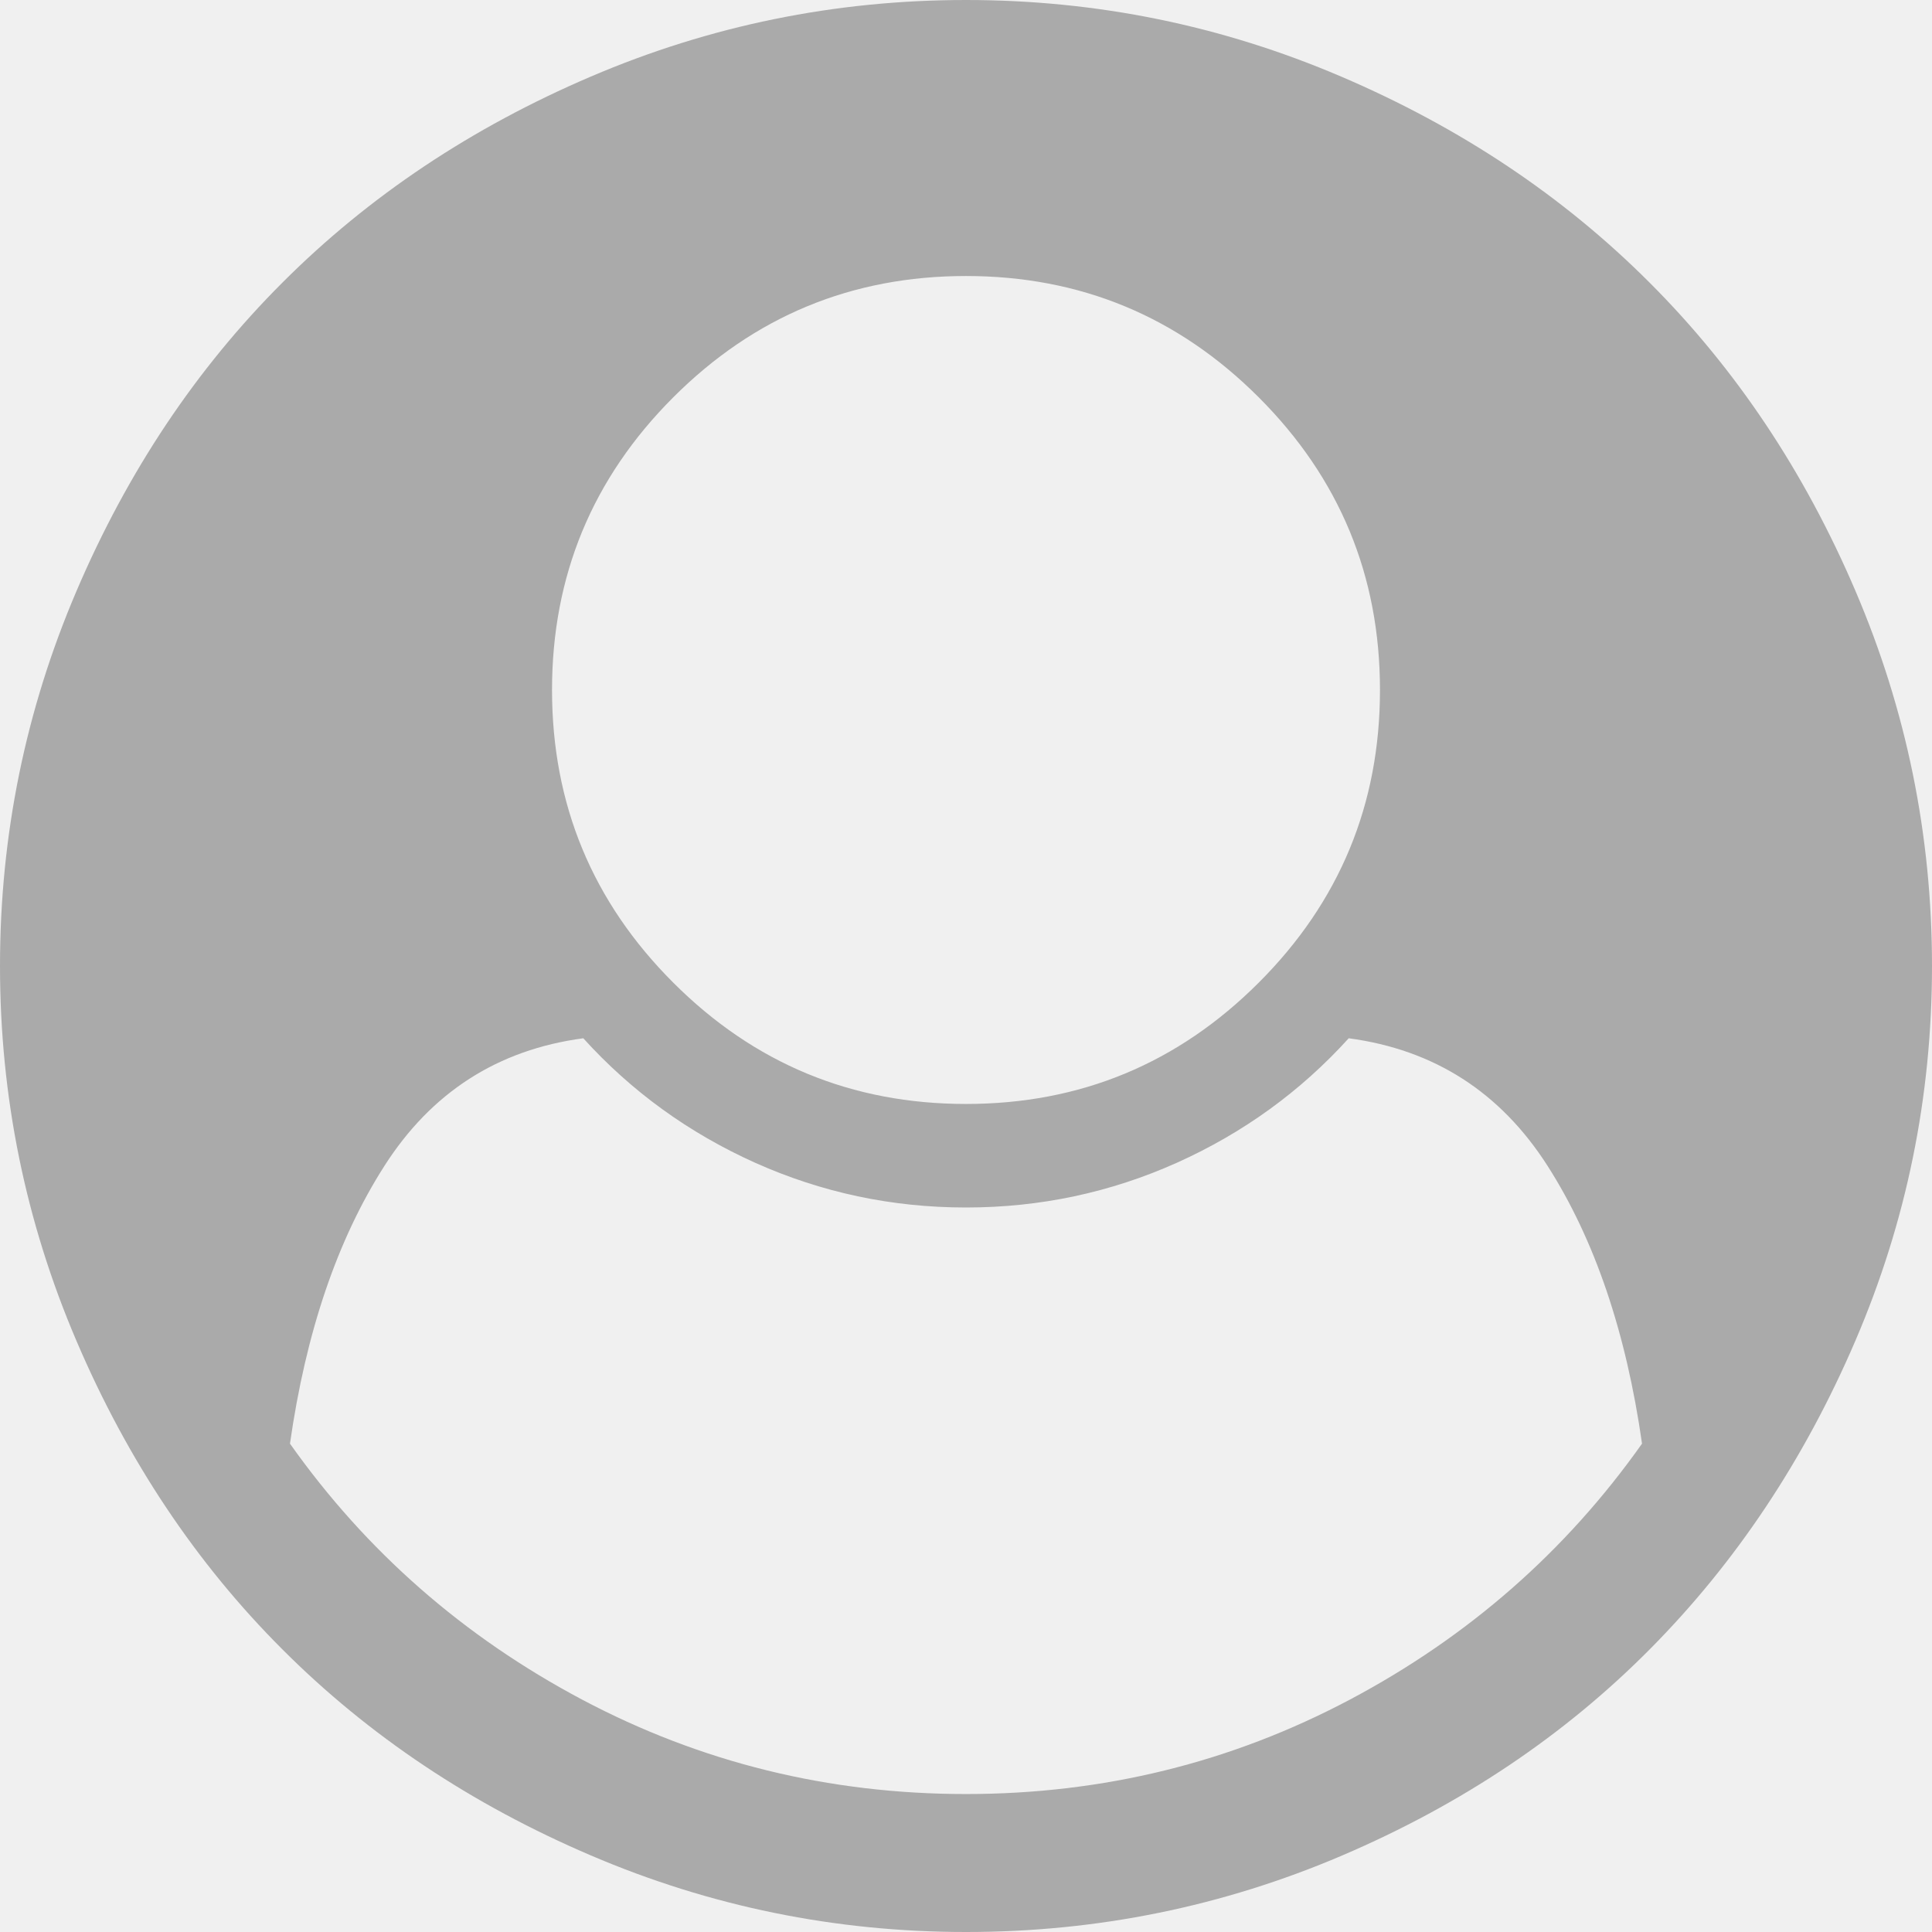
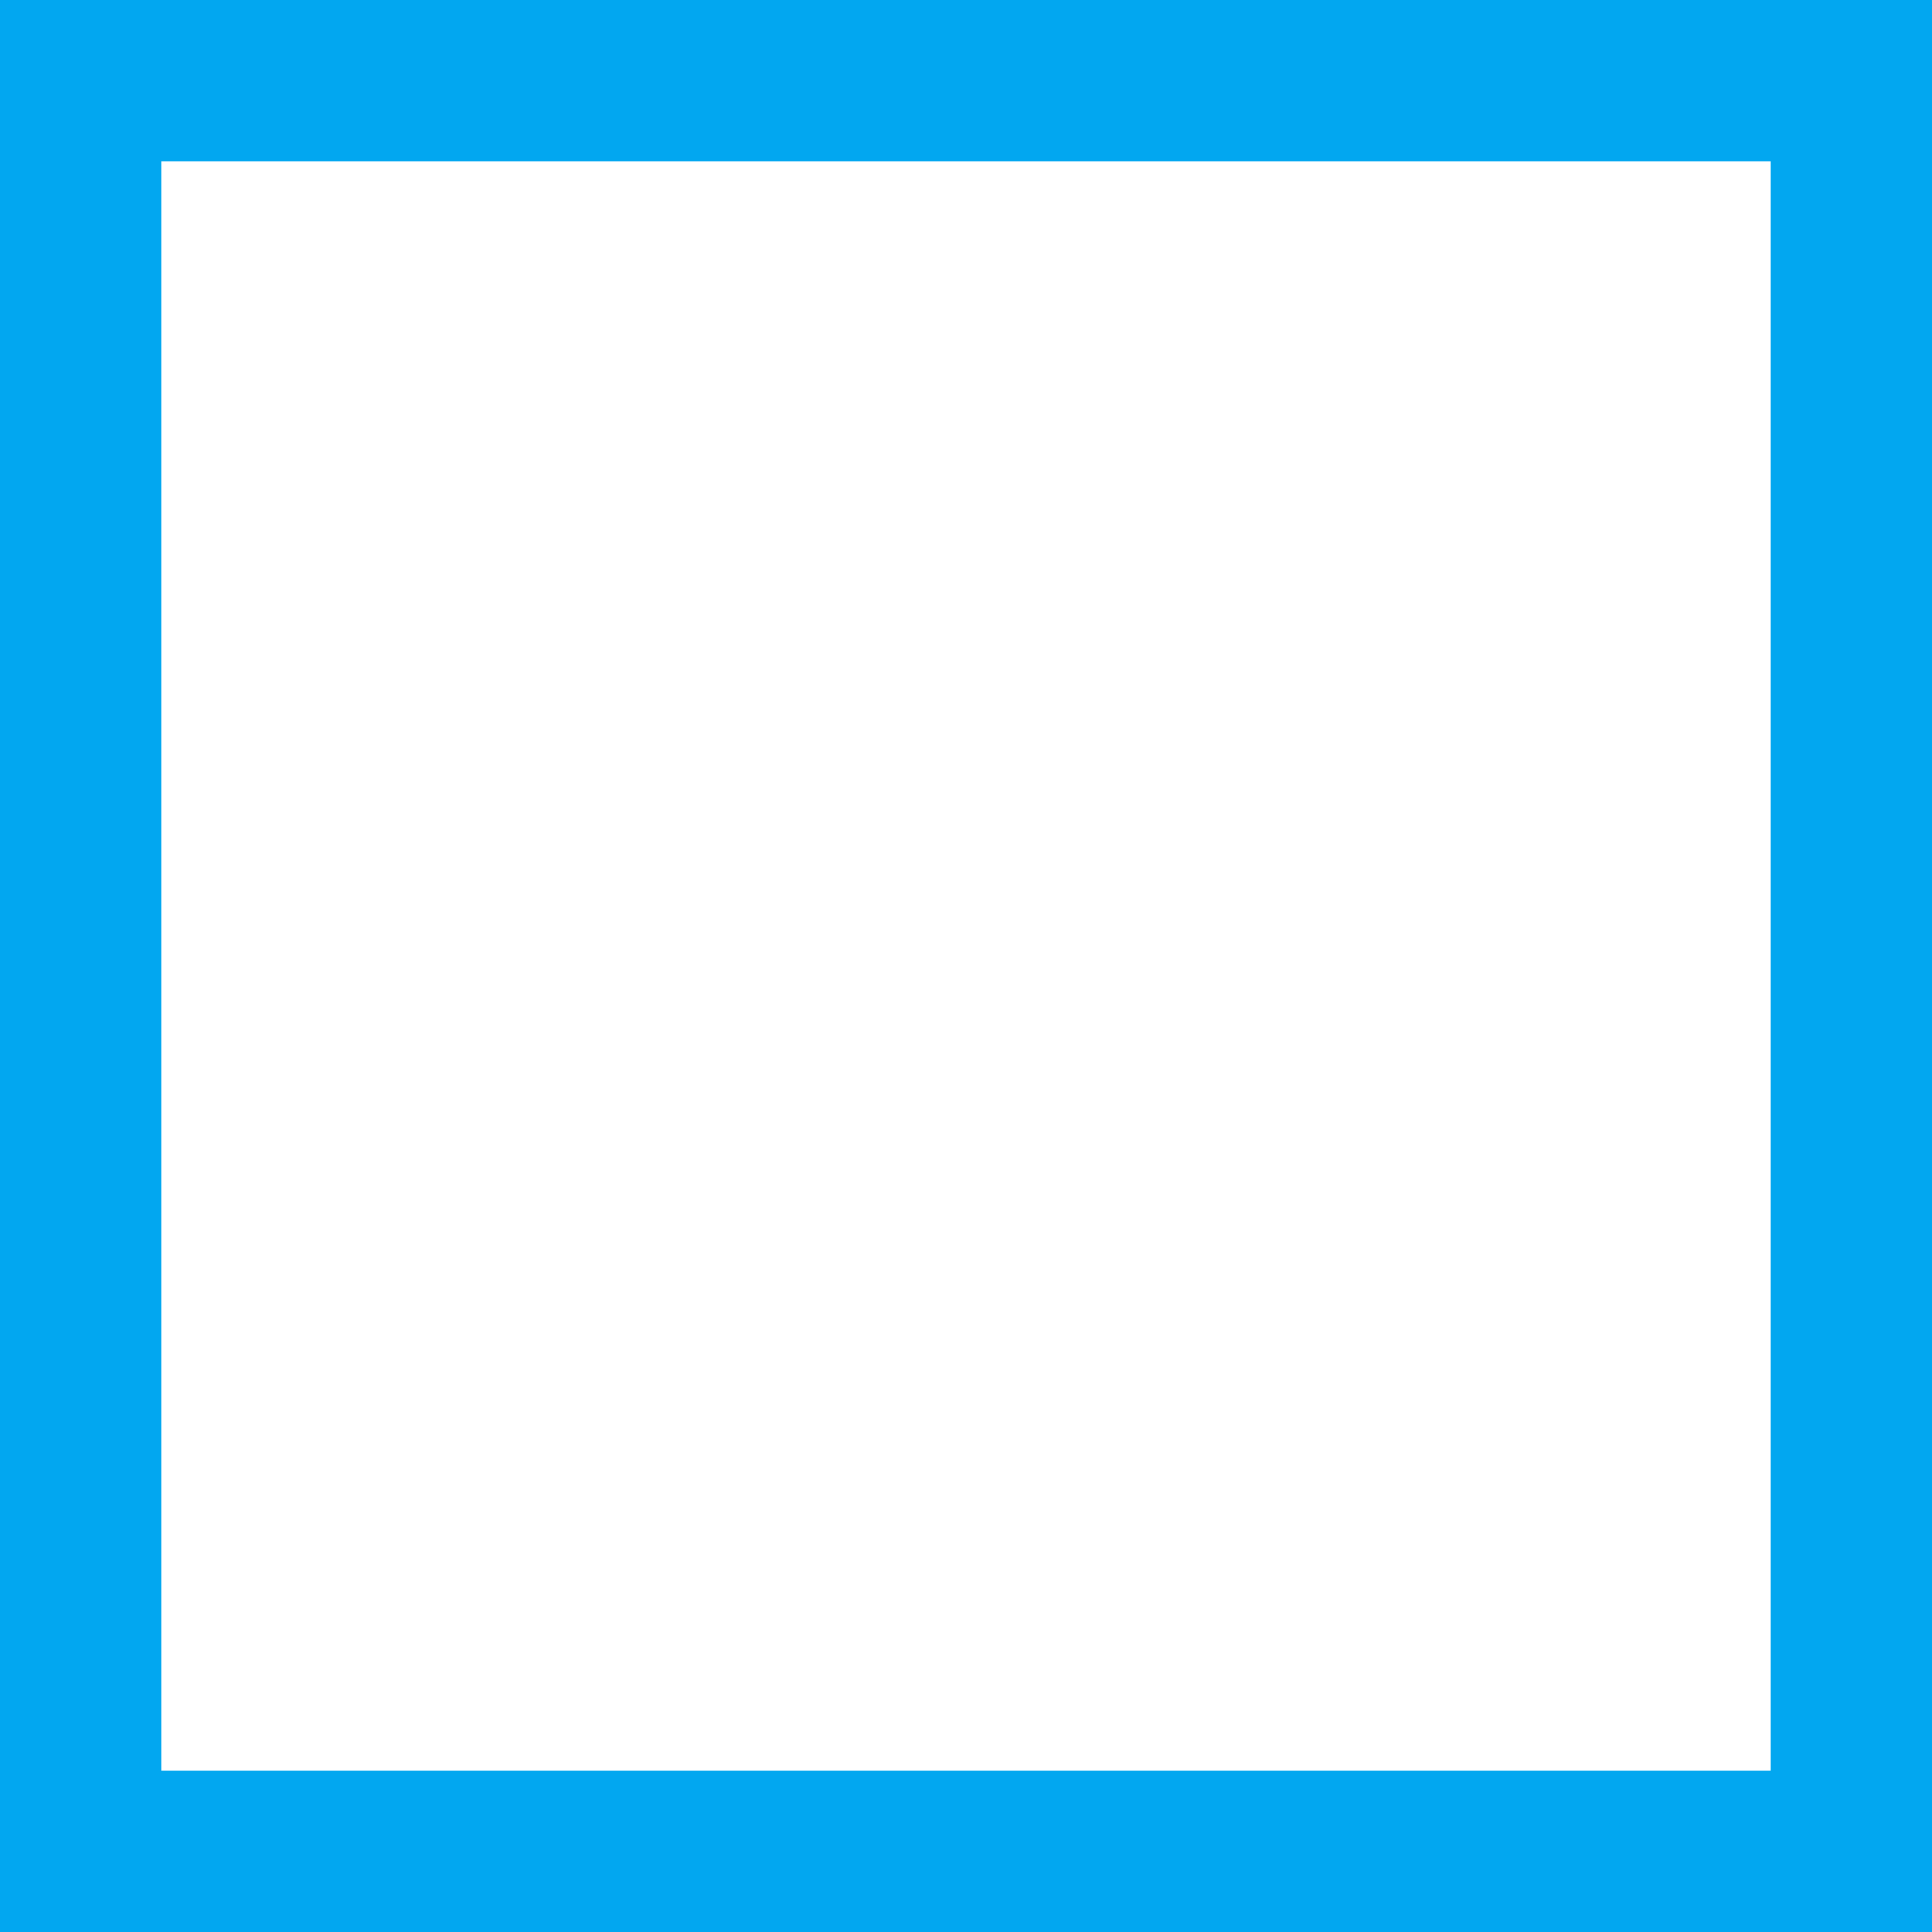
- <svg xmlns="http://www.w3.org/2000/svg" version="1.1" width="22px" height="22px">
-   <g transform="matrix(1 0 0 1 -937 -1134 )">
-     <path d="M 15.371 19.354  C 16.721 18.638  17.83 17.666  18.698 16.439  C 18.517 15.17  18.159 14.116  17.623 13.277  C 17.087 12.438  16.332 11.953  15.358 11.823  C 14.81 12.428  14.157 12.901  13.4 13.241  C 12.643 13.58  11.843 13.75  11 13.75  C 10.157 13.75  9.357 13.58  8.6 13.241  C 7.843 12.901  7.19 12.428  6.642 11.823  C 5.668 11.953  4.913 12.438  4.377 13.277  C 3.841 14.116  3.483 15.17  3.302 16.439  C 4.17 17.666  5.279 18.638  6.629 19.354  C 7.98 20.07  9.437 20.429  11 20.429  C 12.563 20.429  14.02 20.07  15.371 19.354  Z M 14.333 11.19  C 15.254 10.27  15.714 9.158  15.714 7.857  C 15.714 6.556  15.254 5.445  14.333 4.524  C 13.412 3.603  12.301 3.143  11 3.143  C 9.699 3.143  8.588 3.603  7.667 4.524  C 6.746 5.445  6.286 6.556  6.286 7.857  C 6.286 9.158  6.746 10.27  7.667 11.19  C 8.588 12.111  9.699 12.571  11 12.571  C 12.301 12.571  13.412 12.111  14.333 11.19  Z M 21.128 6.728  C 21.709 8.086  22 9.51  22 11  C 22 12.49  21.709 13.912  21.128 15.266  C 20.547 16.621  19.768 17.791  18.79 18.777  C 17.812 19.764  16.643 20.547  15.285 21.128  C 13.926 21.709  12.498 22  11 22  C 9.51 22  8.086 21.709  6.728 21.128  C 5.369 20.547  4.199 19.766  3.217 18.783  C 2.234 17.801  1.453 16.631  0.872 15.272  C 0.291 13.914  0 12.49  0 11  C 0 9.51  0.291 8.086  0.872 6.728  C 1.453 5.369  2.234 4.199  3.217 3.217  C 4.199 2.234  5.369 1.453  6.728 0.872  C 8.086 0.291  9.51 0  11 0  C 12.49 0  13.914 0.291  15.272 0.872  C 16.631 1.453  17.801 2.234  18.783 3.217  C 19.766 4.199  20.547 5.369  21.128 6.728  Z " fill-rule="nonzero" fill="#aaaaaa" stroke="none" transform="matrix(1 0 0 1 937 1134 )" />
-   </g>
+ <svg xmlns="http://www.w3.org/2000/svg" version="1.1" width="12px" height="12px" viewBox="135 308.5  12 12">
+   <path d="M 135.5 309  L 146.5 309  L 146.5 320  L 135.5 320  L 135.5 309  Z " fill-rule="nonzero" fill="#ffffff" stroke="none" />
+   <path d="M 135.5 309  L 146.5 309  L 146.5 320  L 135.5 320  L 135.5 309  Z " stroke-width="1" stroke="#02a7f0" fill="none" />
</svg>
